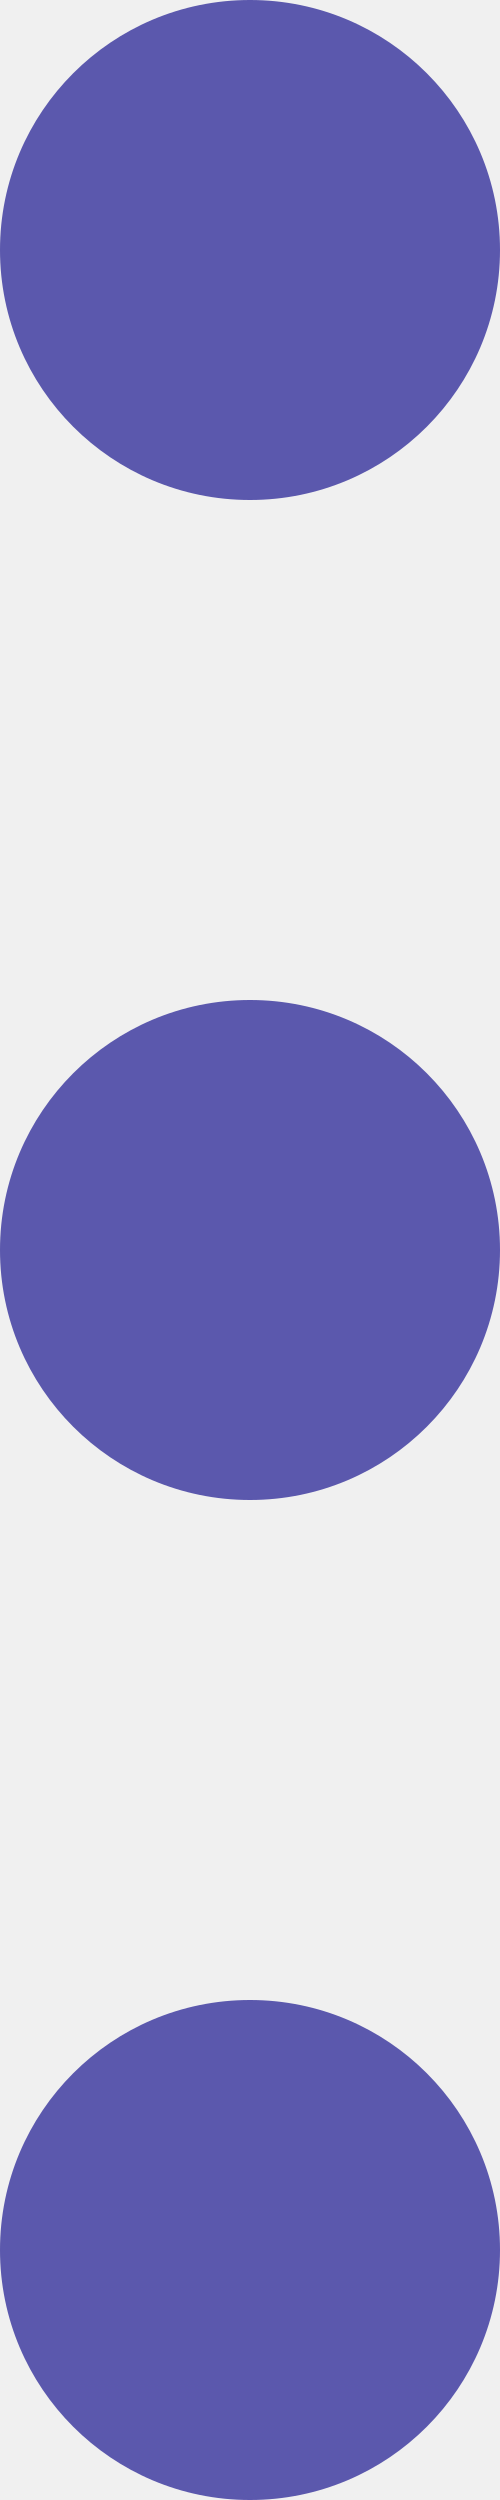
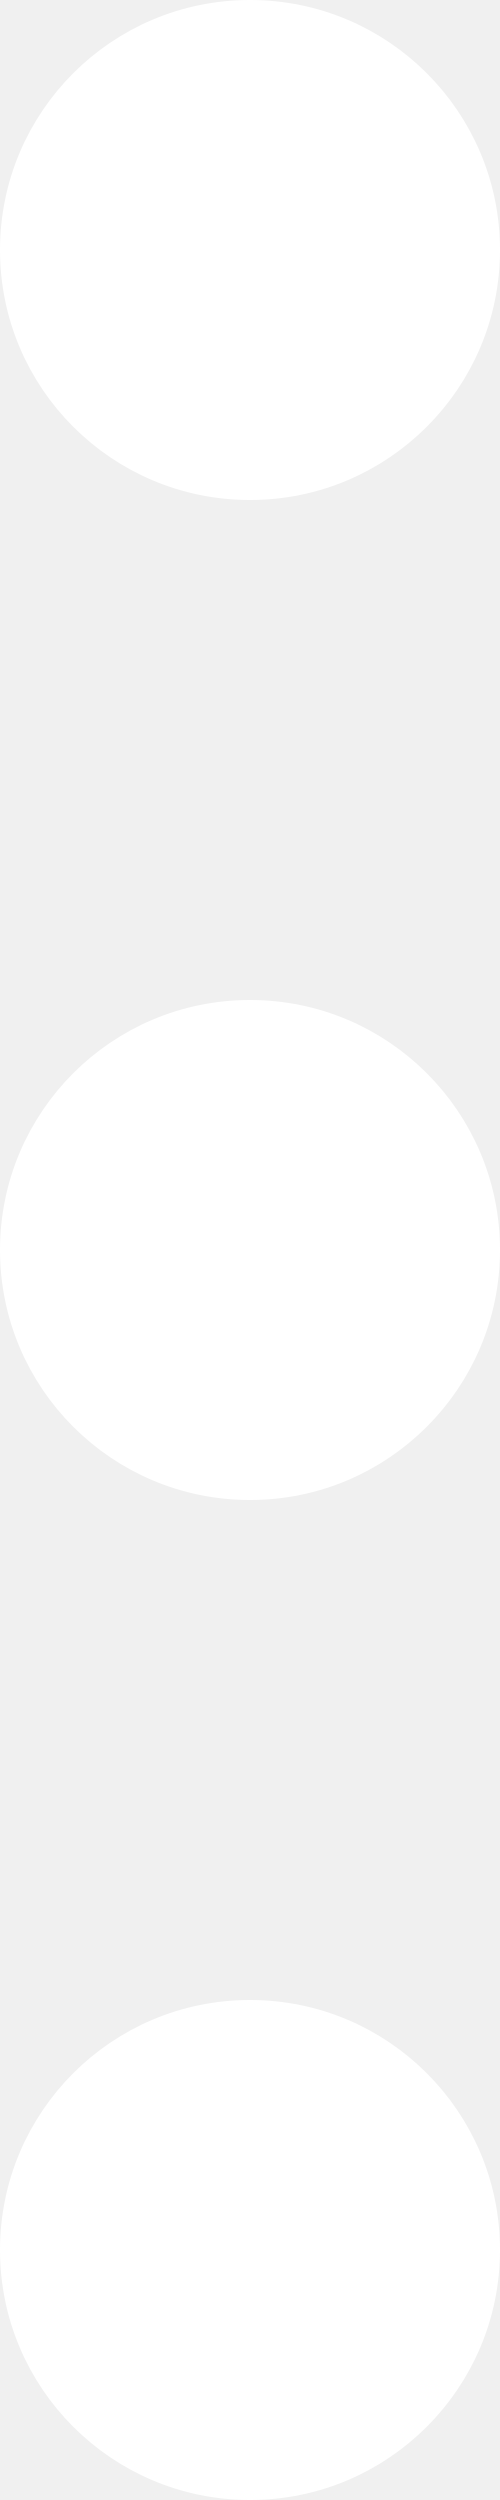
<svg xmlns="http://www.w3.org/2000/svg" width="4" height="20" viewBox="0 0 4 20" fill="none">
-   <circle cx="2" cy="2" r="2" fill="#5B58AD" />
-   <circle cx="2" cy="10" r="2" fill="#5B58AD" />
-   <circle cx="2" cy="18" r="2" fill="#5B58AD" />
+   <circle cx="2" cy="2" r="2" fill="#ffffff" />
+   <circle cx="2" cy="10" r="2" fill="#ffffff" />
+   <circle cx="2" cy="18" r="2" fill="#ffffff" />
</svg>
